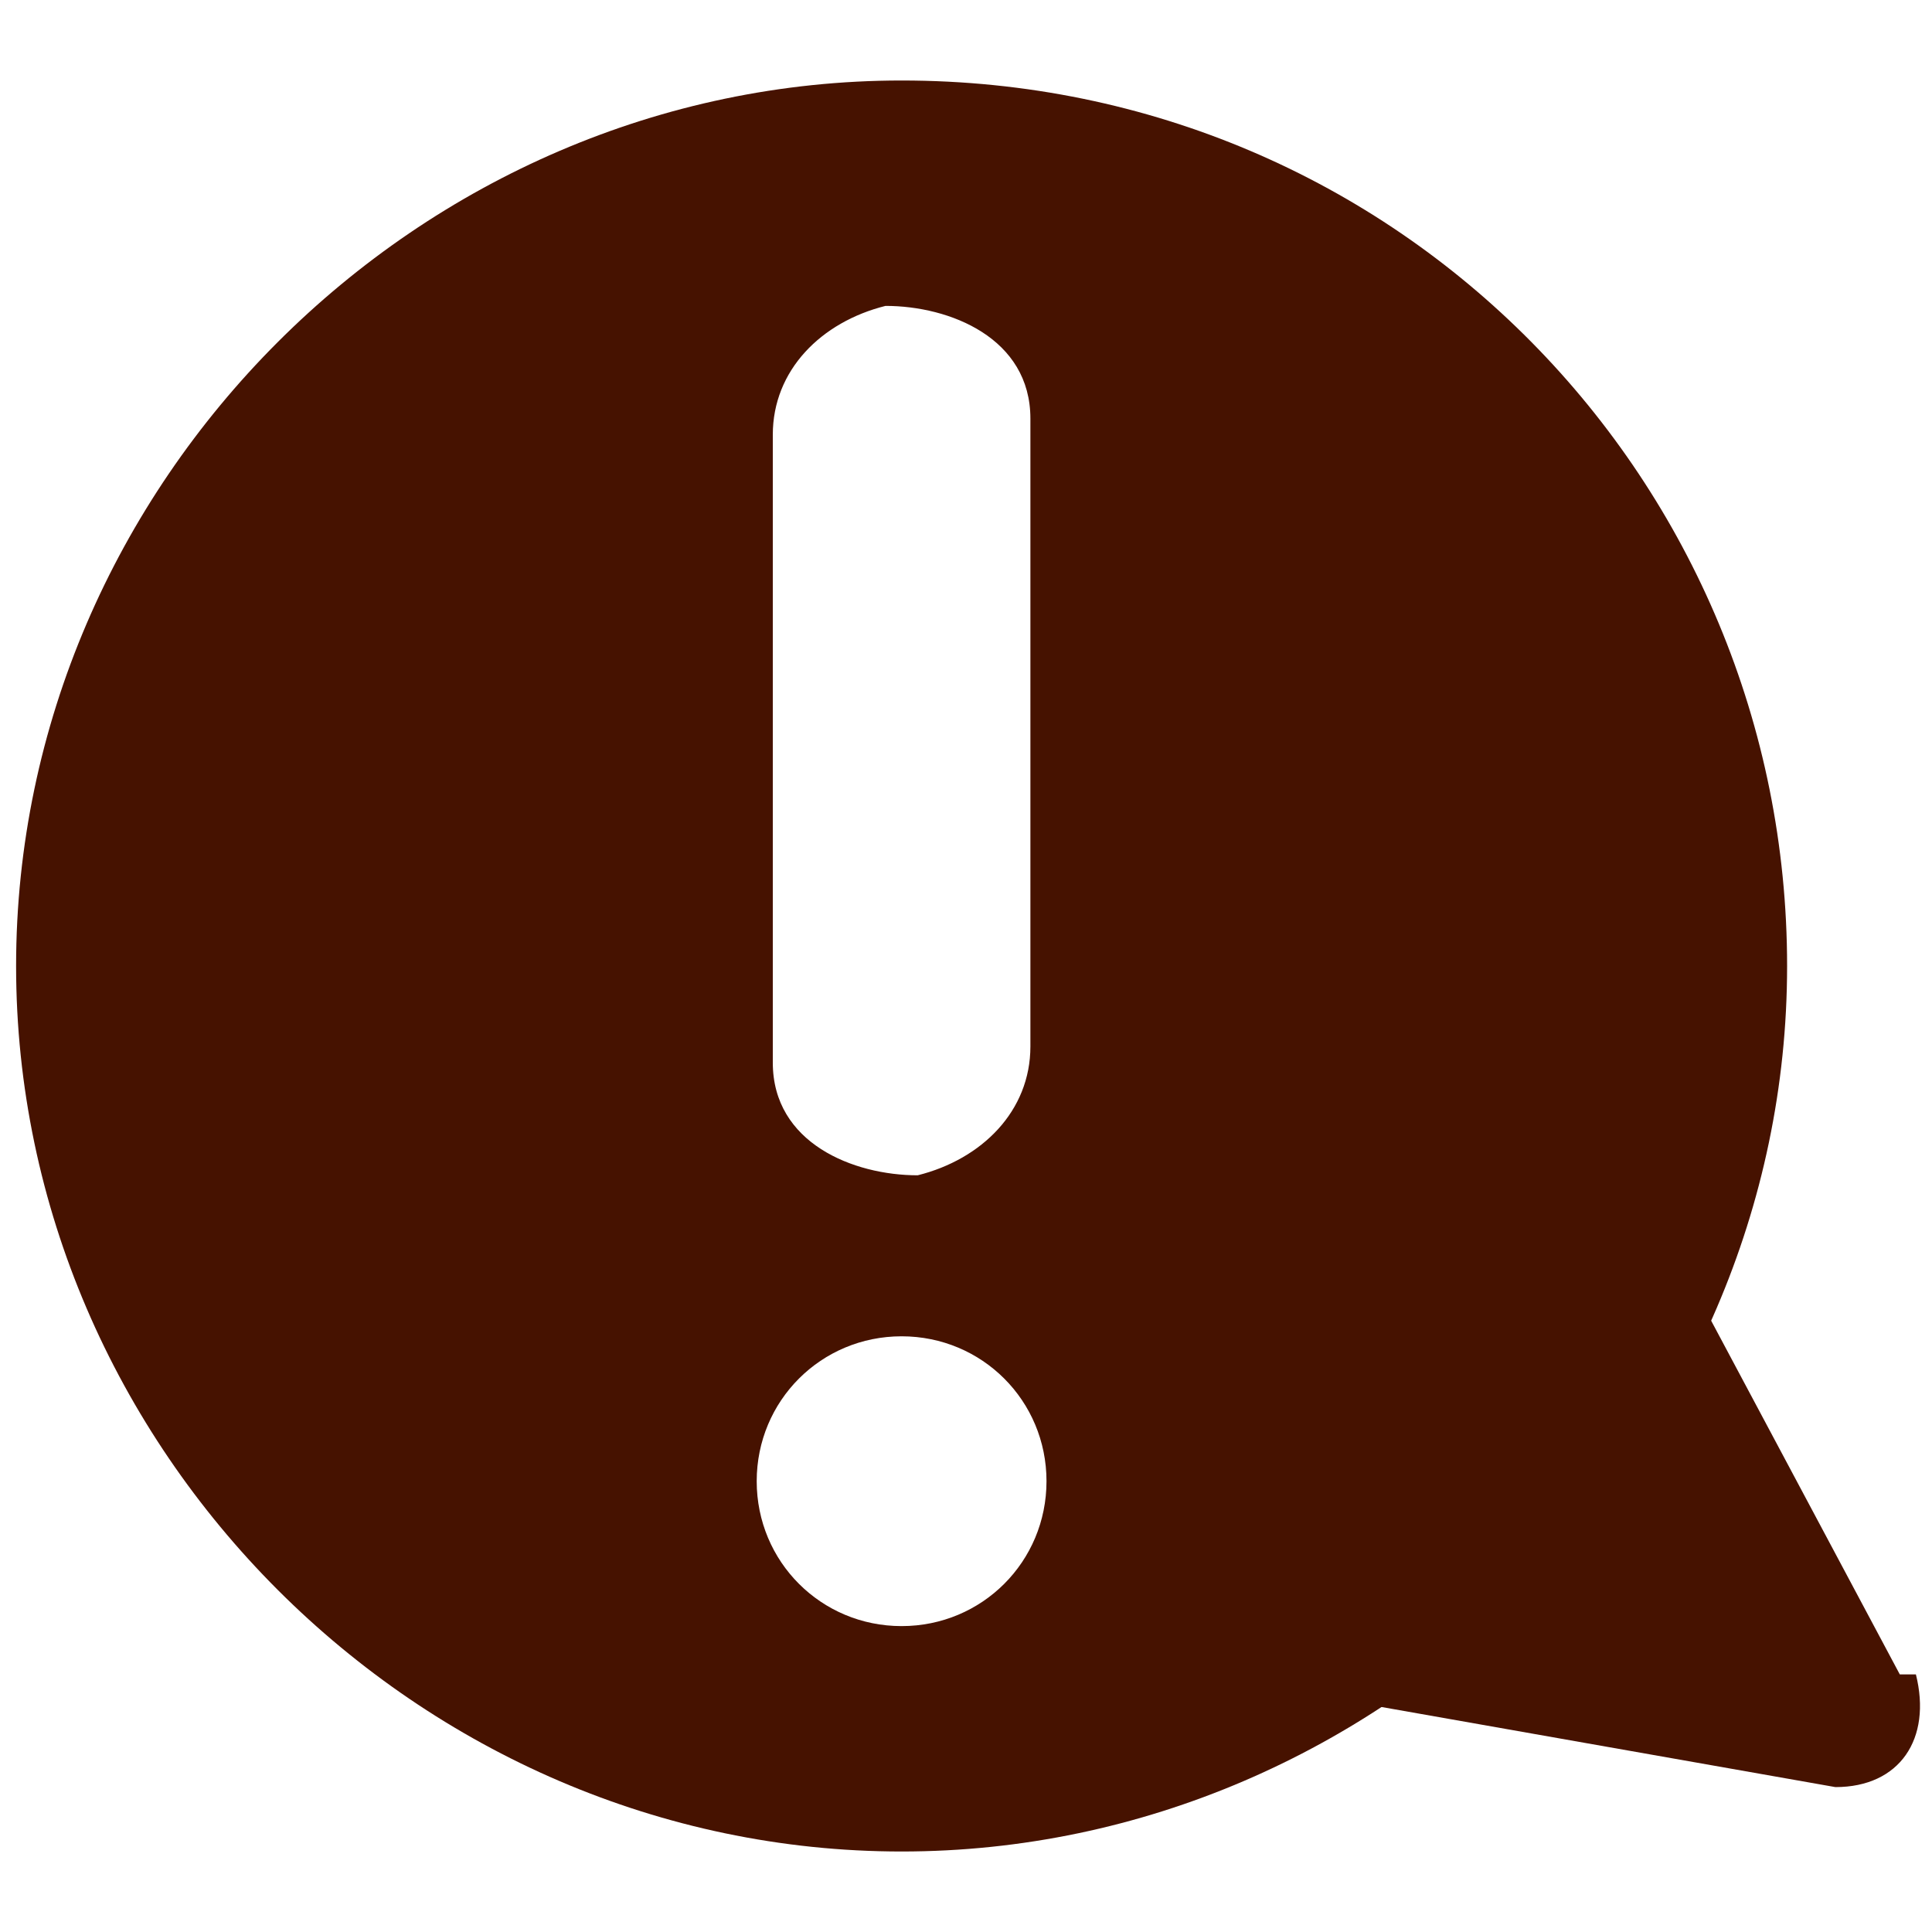
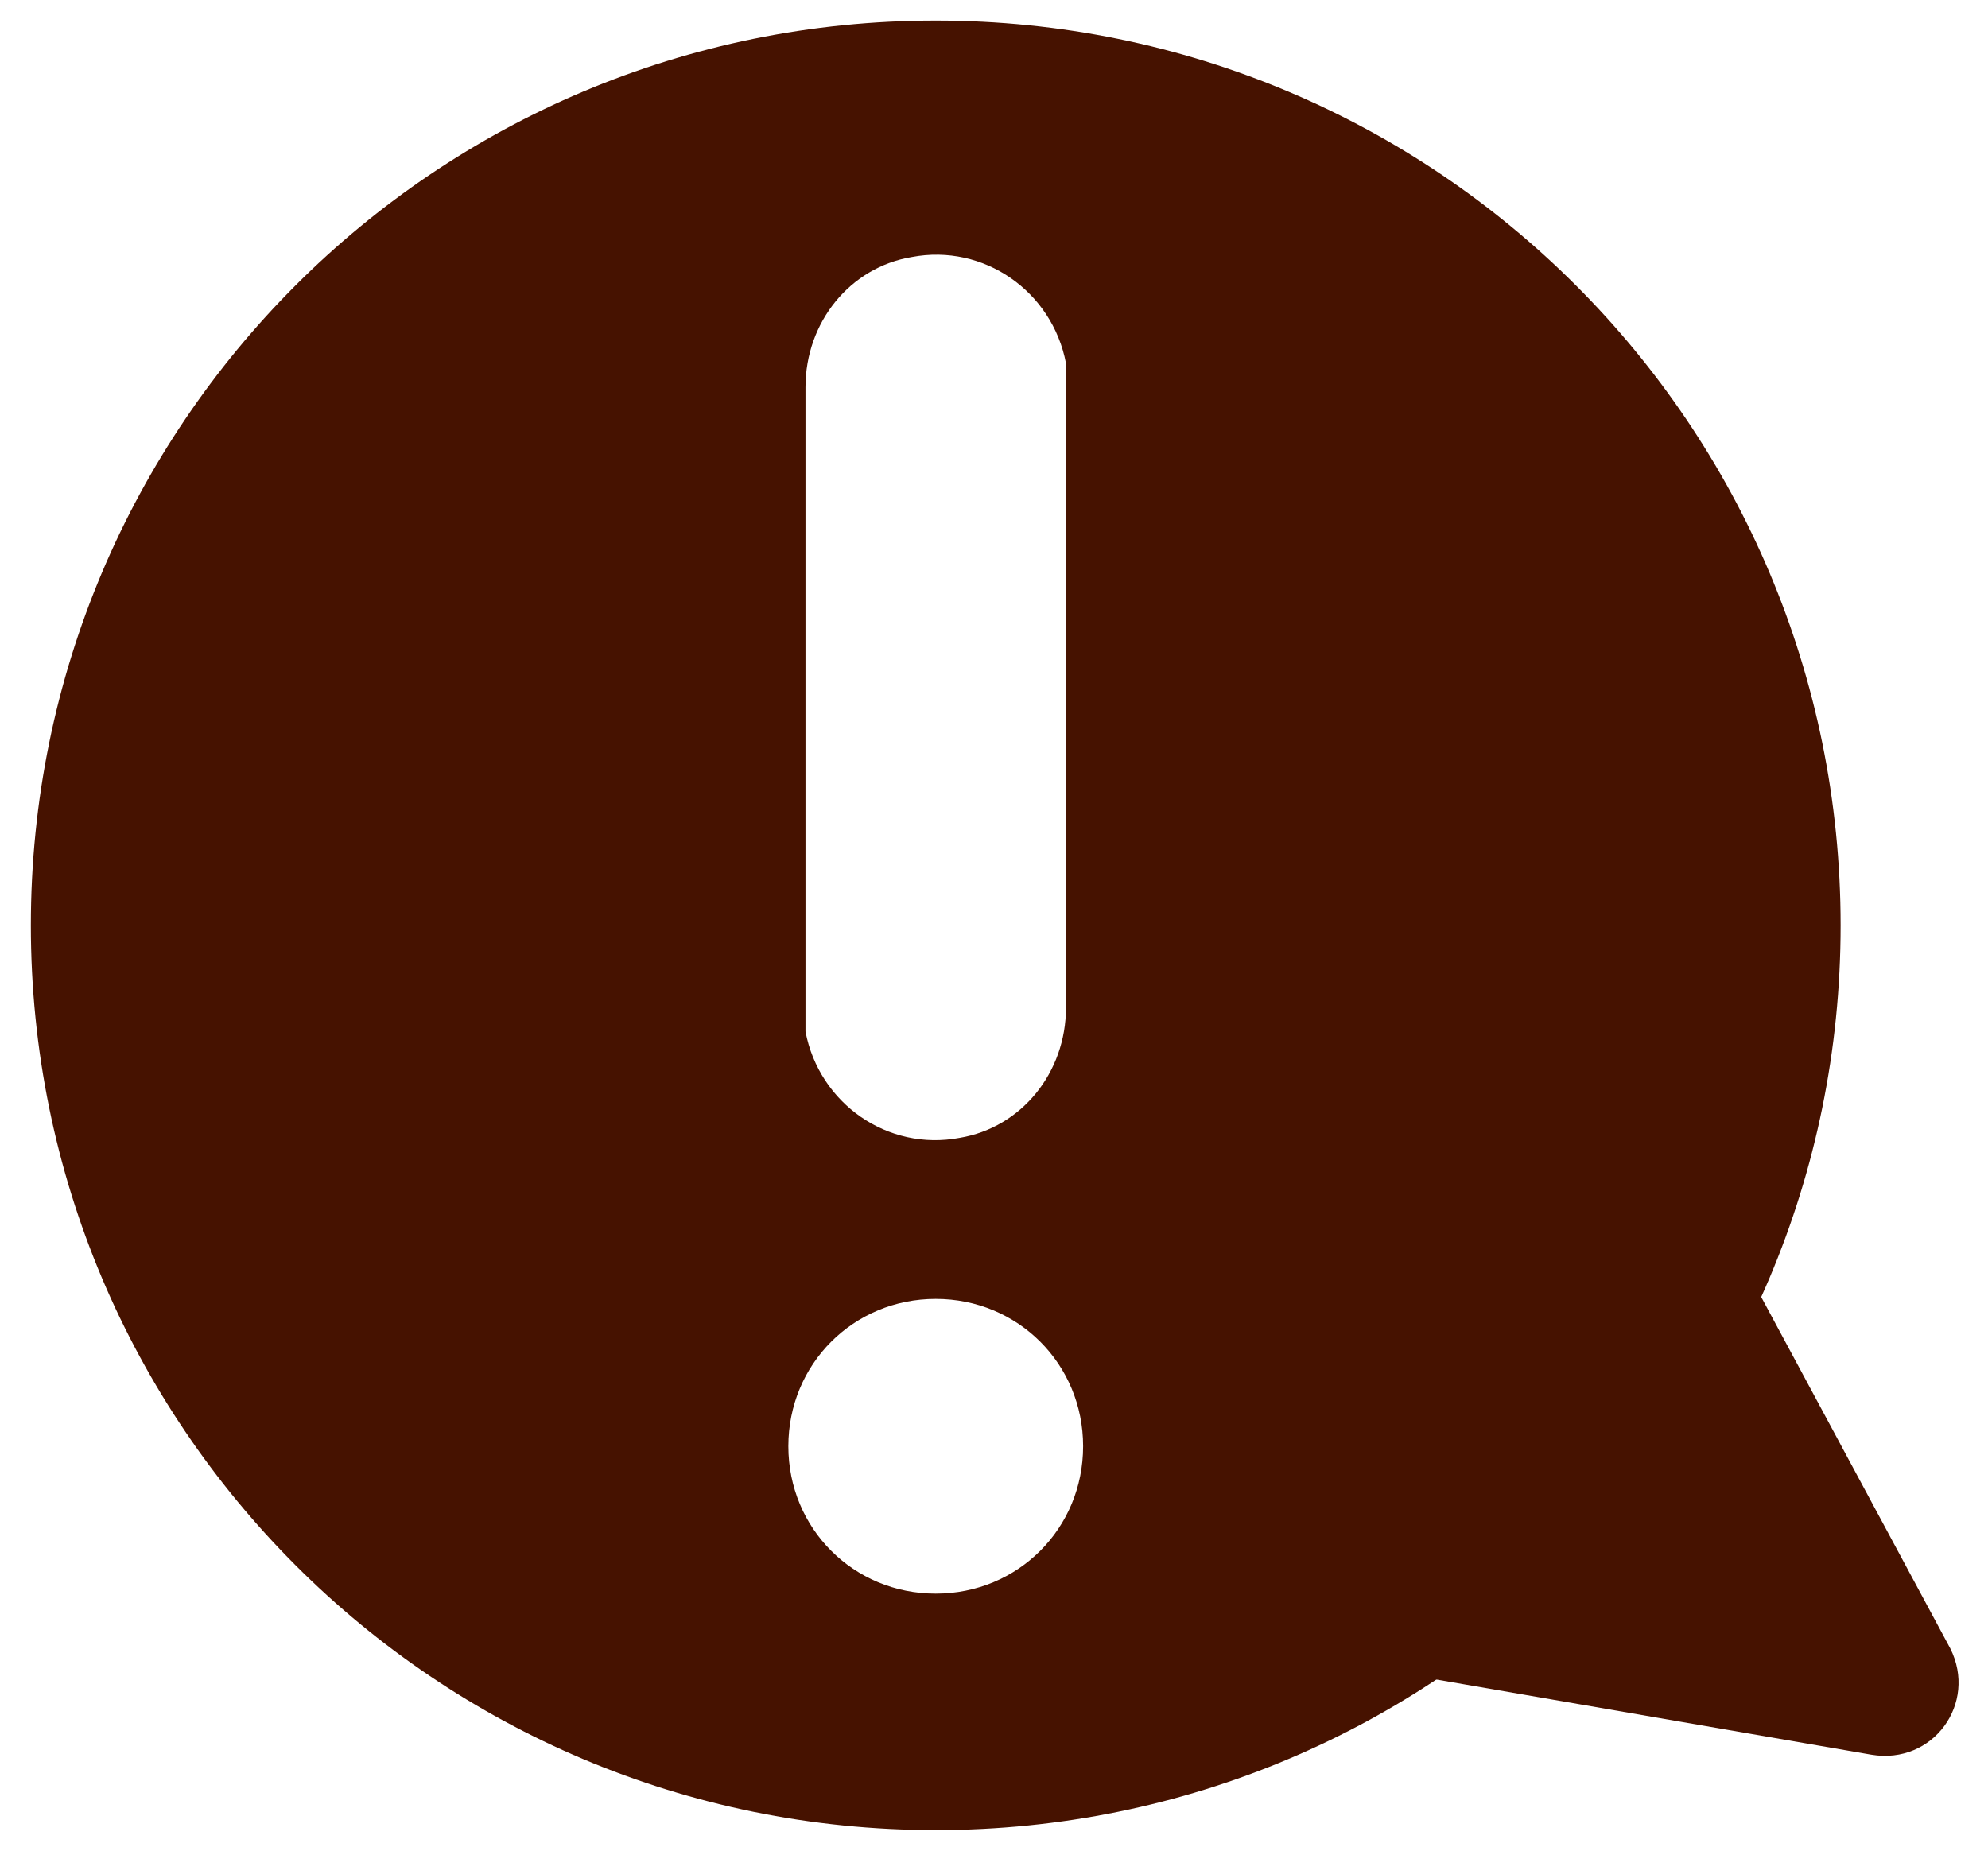
- <svg xmlns="http://www.w3.org/2000/svg" id="Layer_1" version="1.1" viewBox="0 0 12 12">
+ <svg xmlns="http://www.w3.org/2000/svg" id="Layer_1" version="1.1" viewBox="0 0 58 54">
  <defs>
    <style>
      .st0 {
        fill: #461200;
      }
    </style>
  </defs>
-   <path class="st0" d="M5.6.5C2.6.5.1,3,.1,6s2.5,5.5,5.5,5.5,5.5-2.5,5.5-5.5S8.7.5,5.6.5ZM5.5,1.9c.4,0,.9.2.9.7v3.9c0,.4-.3.7-.7.8-.4,0-.9-.2-.9-.7v-3.9c0-.4.3-.7.7-.8ZM5.6,10.1c-.5,0-.9-.4-.9-.9s.4-.9.9-.9.9.4.9.9-.4.9-.9.9Z" />
-   <path class="st0" d="M11.8,10.4l-1.6-3-2.2,3.1,3.4.6c.4,0,.6-.3.5-.7Z" />
+   <path class="st0" d="M27.3.6C12.7.6.9,12.4.9,27s11.8,26.4,26.4,26.4,26.4-11.8,26.4-26.4S41.9.6,27.3.6ZM26.6,7.5c2.1-.4,4.1,1,4.5,3.1v18.8c0,1.9-1.3,3.5-3.1,3.8-2.1.4-4.1-1-4.5-3.1V11.3c0-1.9,1.3-3.5,3.1-3.8ZM27.3,46.5c-2.4,0-4.3-1.9-4.3-4.3s1.9-4.3,4.3-4.3,4.3,1.9,4.3,4.3-1.9,4.3-4.3,4.3Z" />
+   <path class="st0" d="M56.9,48.1l-7.8-14.5-10.7,14.8,16.2,2.8c1.8.3,3.1-1.5,2.3-3.1Z" />
</svg>
